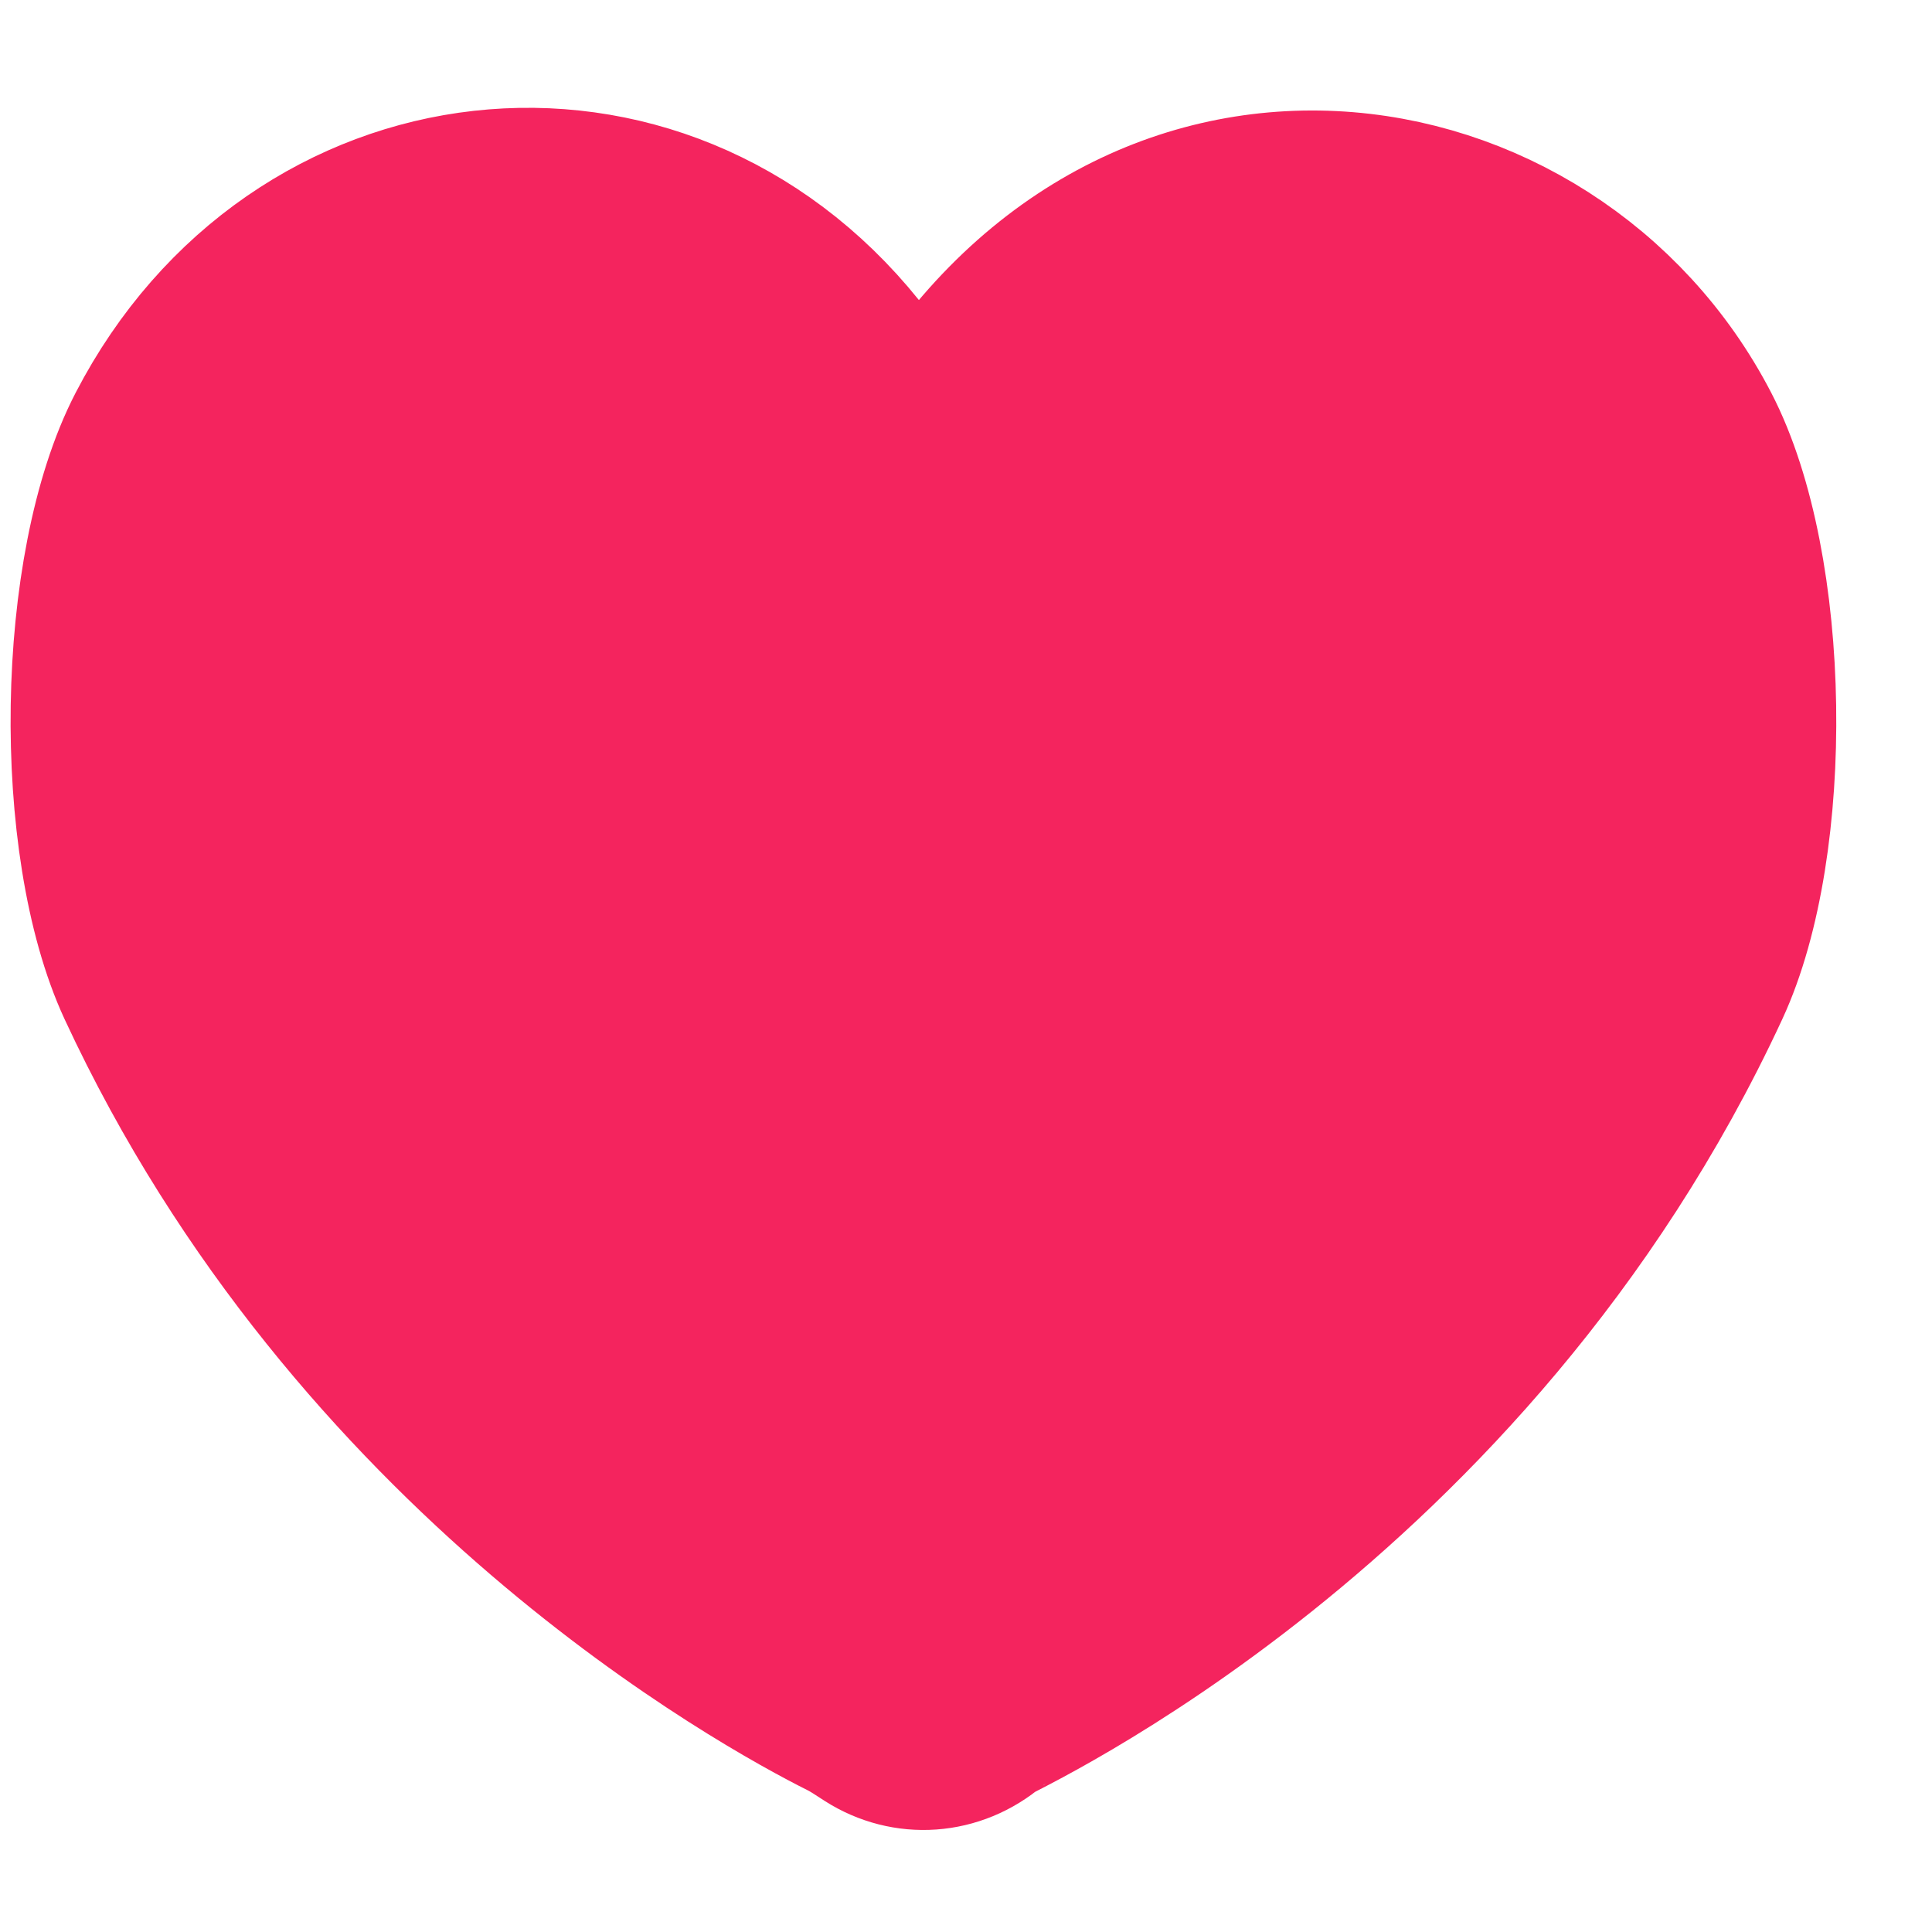
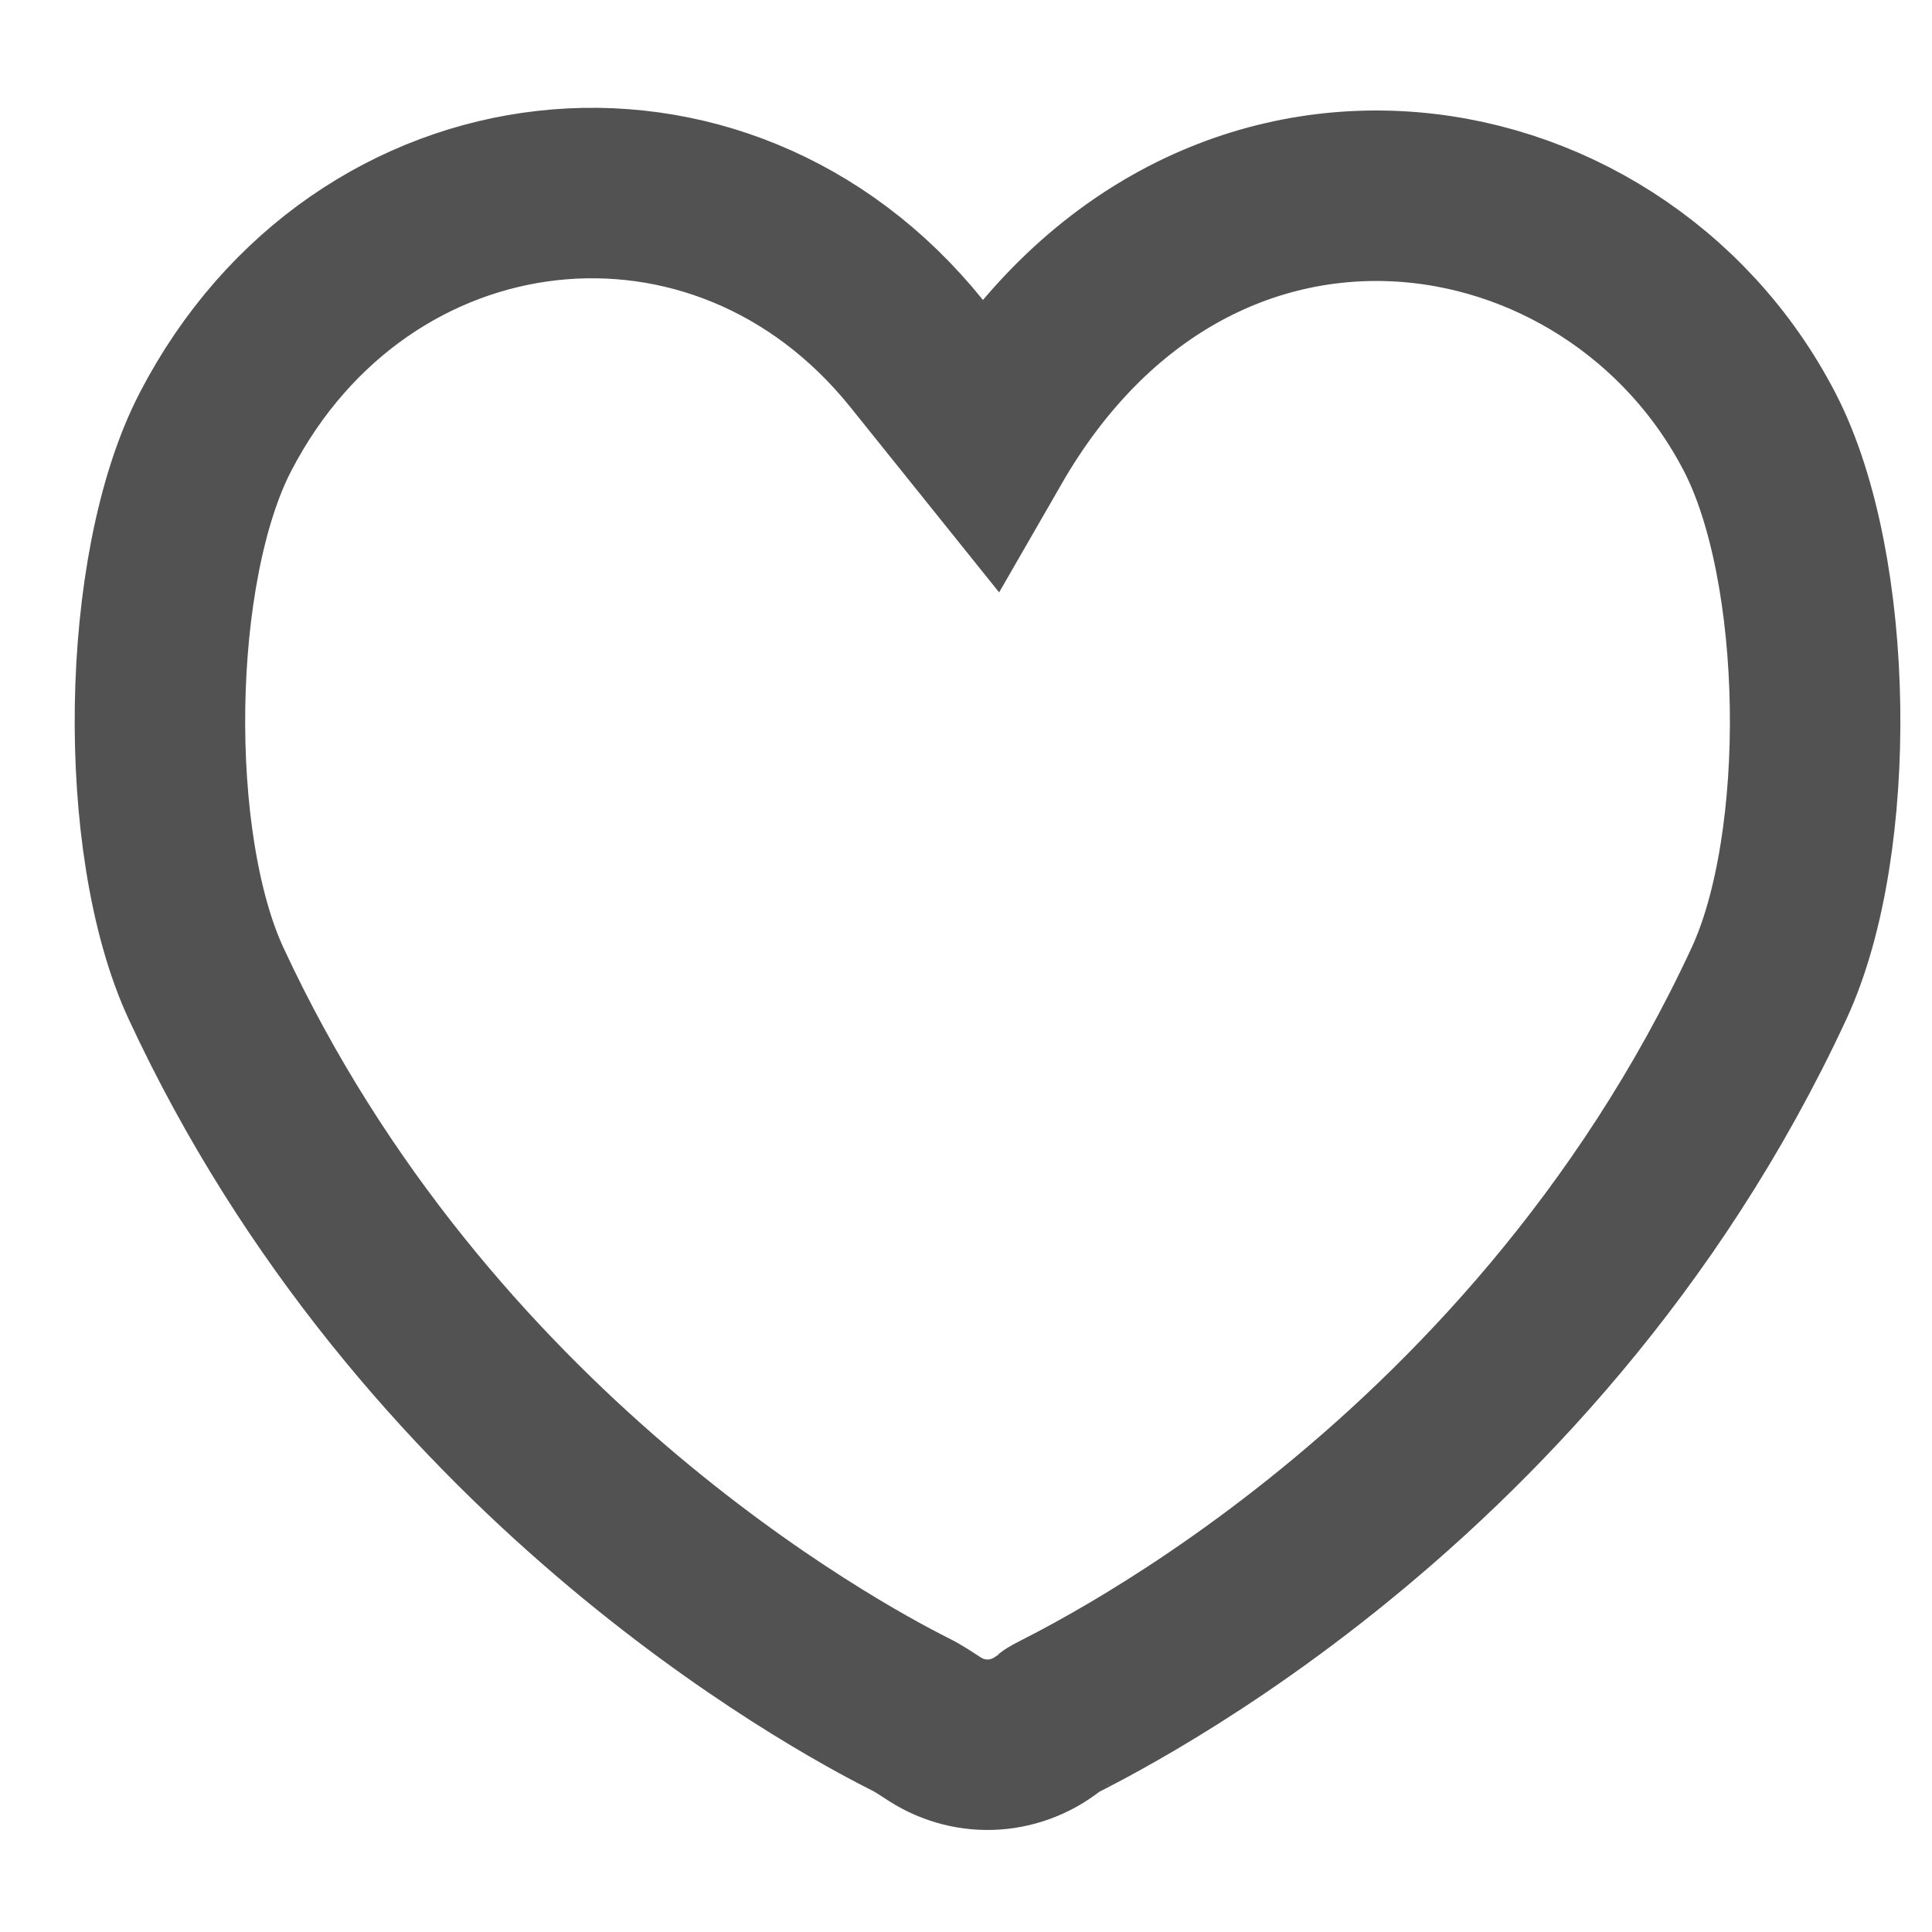
<svg xmlns="http://www.w3.org/2000/svg" width="17" height="17" viewBox="0 0 17 17" fill="none">
-   <path d="M8.126 3.887L7.501 3.11C5.776 0.966 2.618 1.319 1.332 3.8C0.711 4.997 0.68 7.426 1.249 8.653C3.165 12.783 6.754 14.737 7.442 15.082C7.519 15.12 7.589 15.169 7.661 15.215C7.983 15.421 8.394 15.395 8.694 15.138C8.75 15.089 12.877 13.235 15.002 8.653C15.571 7.426 15.54 4.997 14.919 3.8C13.633 1.319 9.946 0.723 8.126 3.887Z" fill="#F4245E" stroke="#F4245E" stroke-width="1.5" />
+   <path d="M8.689 3.887L8.065 3.11C6.34 0.966 3.182 1.319 1.896 3.8C1.275 4.997 1.244 7.426 1.813 8.653C3.729 12.783 7.318 14.737 8.005 15.082C8.083 15.12 8.153 15.169 8.225 15.215C8.547 15.421 8.958 15.395 9.258 15.138C9.314 15.089 13.44 13.235 15.566 8.653C16.135 7.426 16.104 4.997 15.483 3.8C14.197 1.319 10.51 0.723 8.689 3.887Z" stroke="#525252" stroke-width="1.5" />
</svg>
